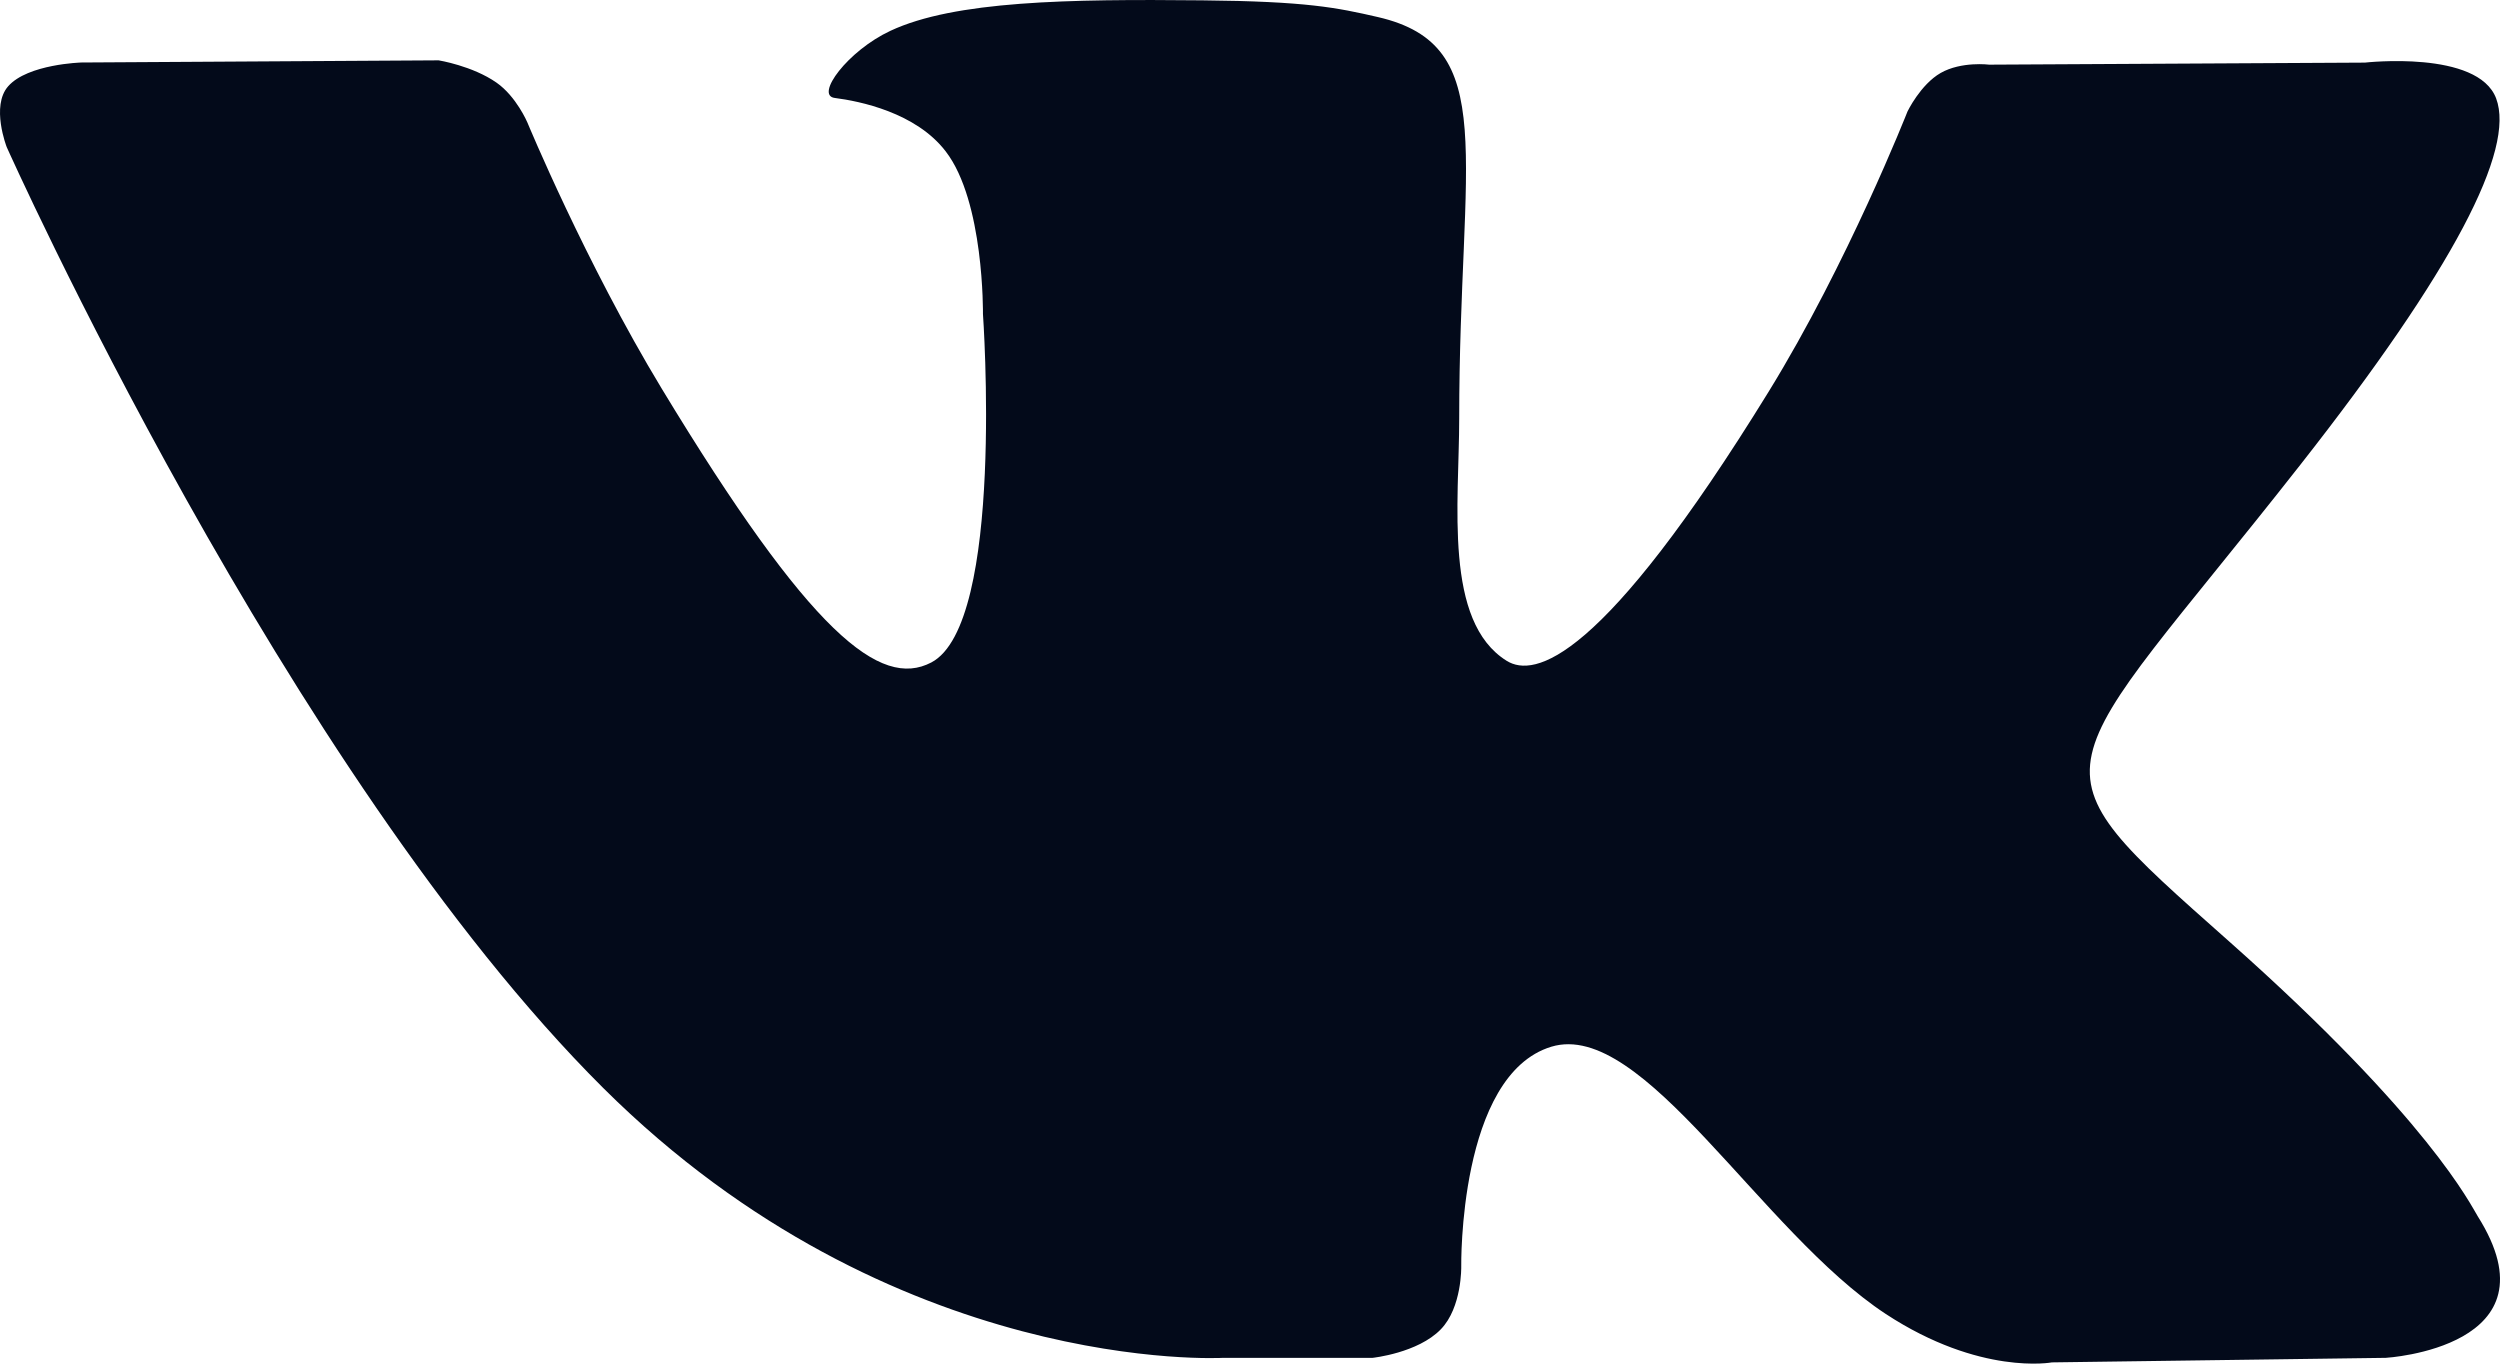
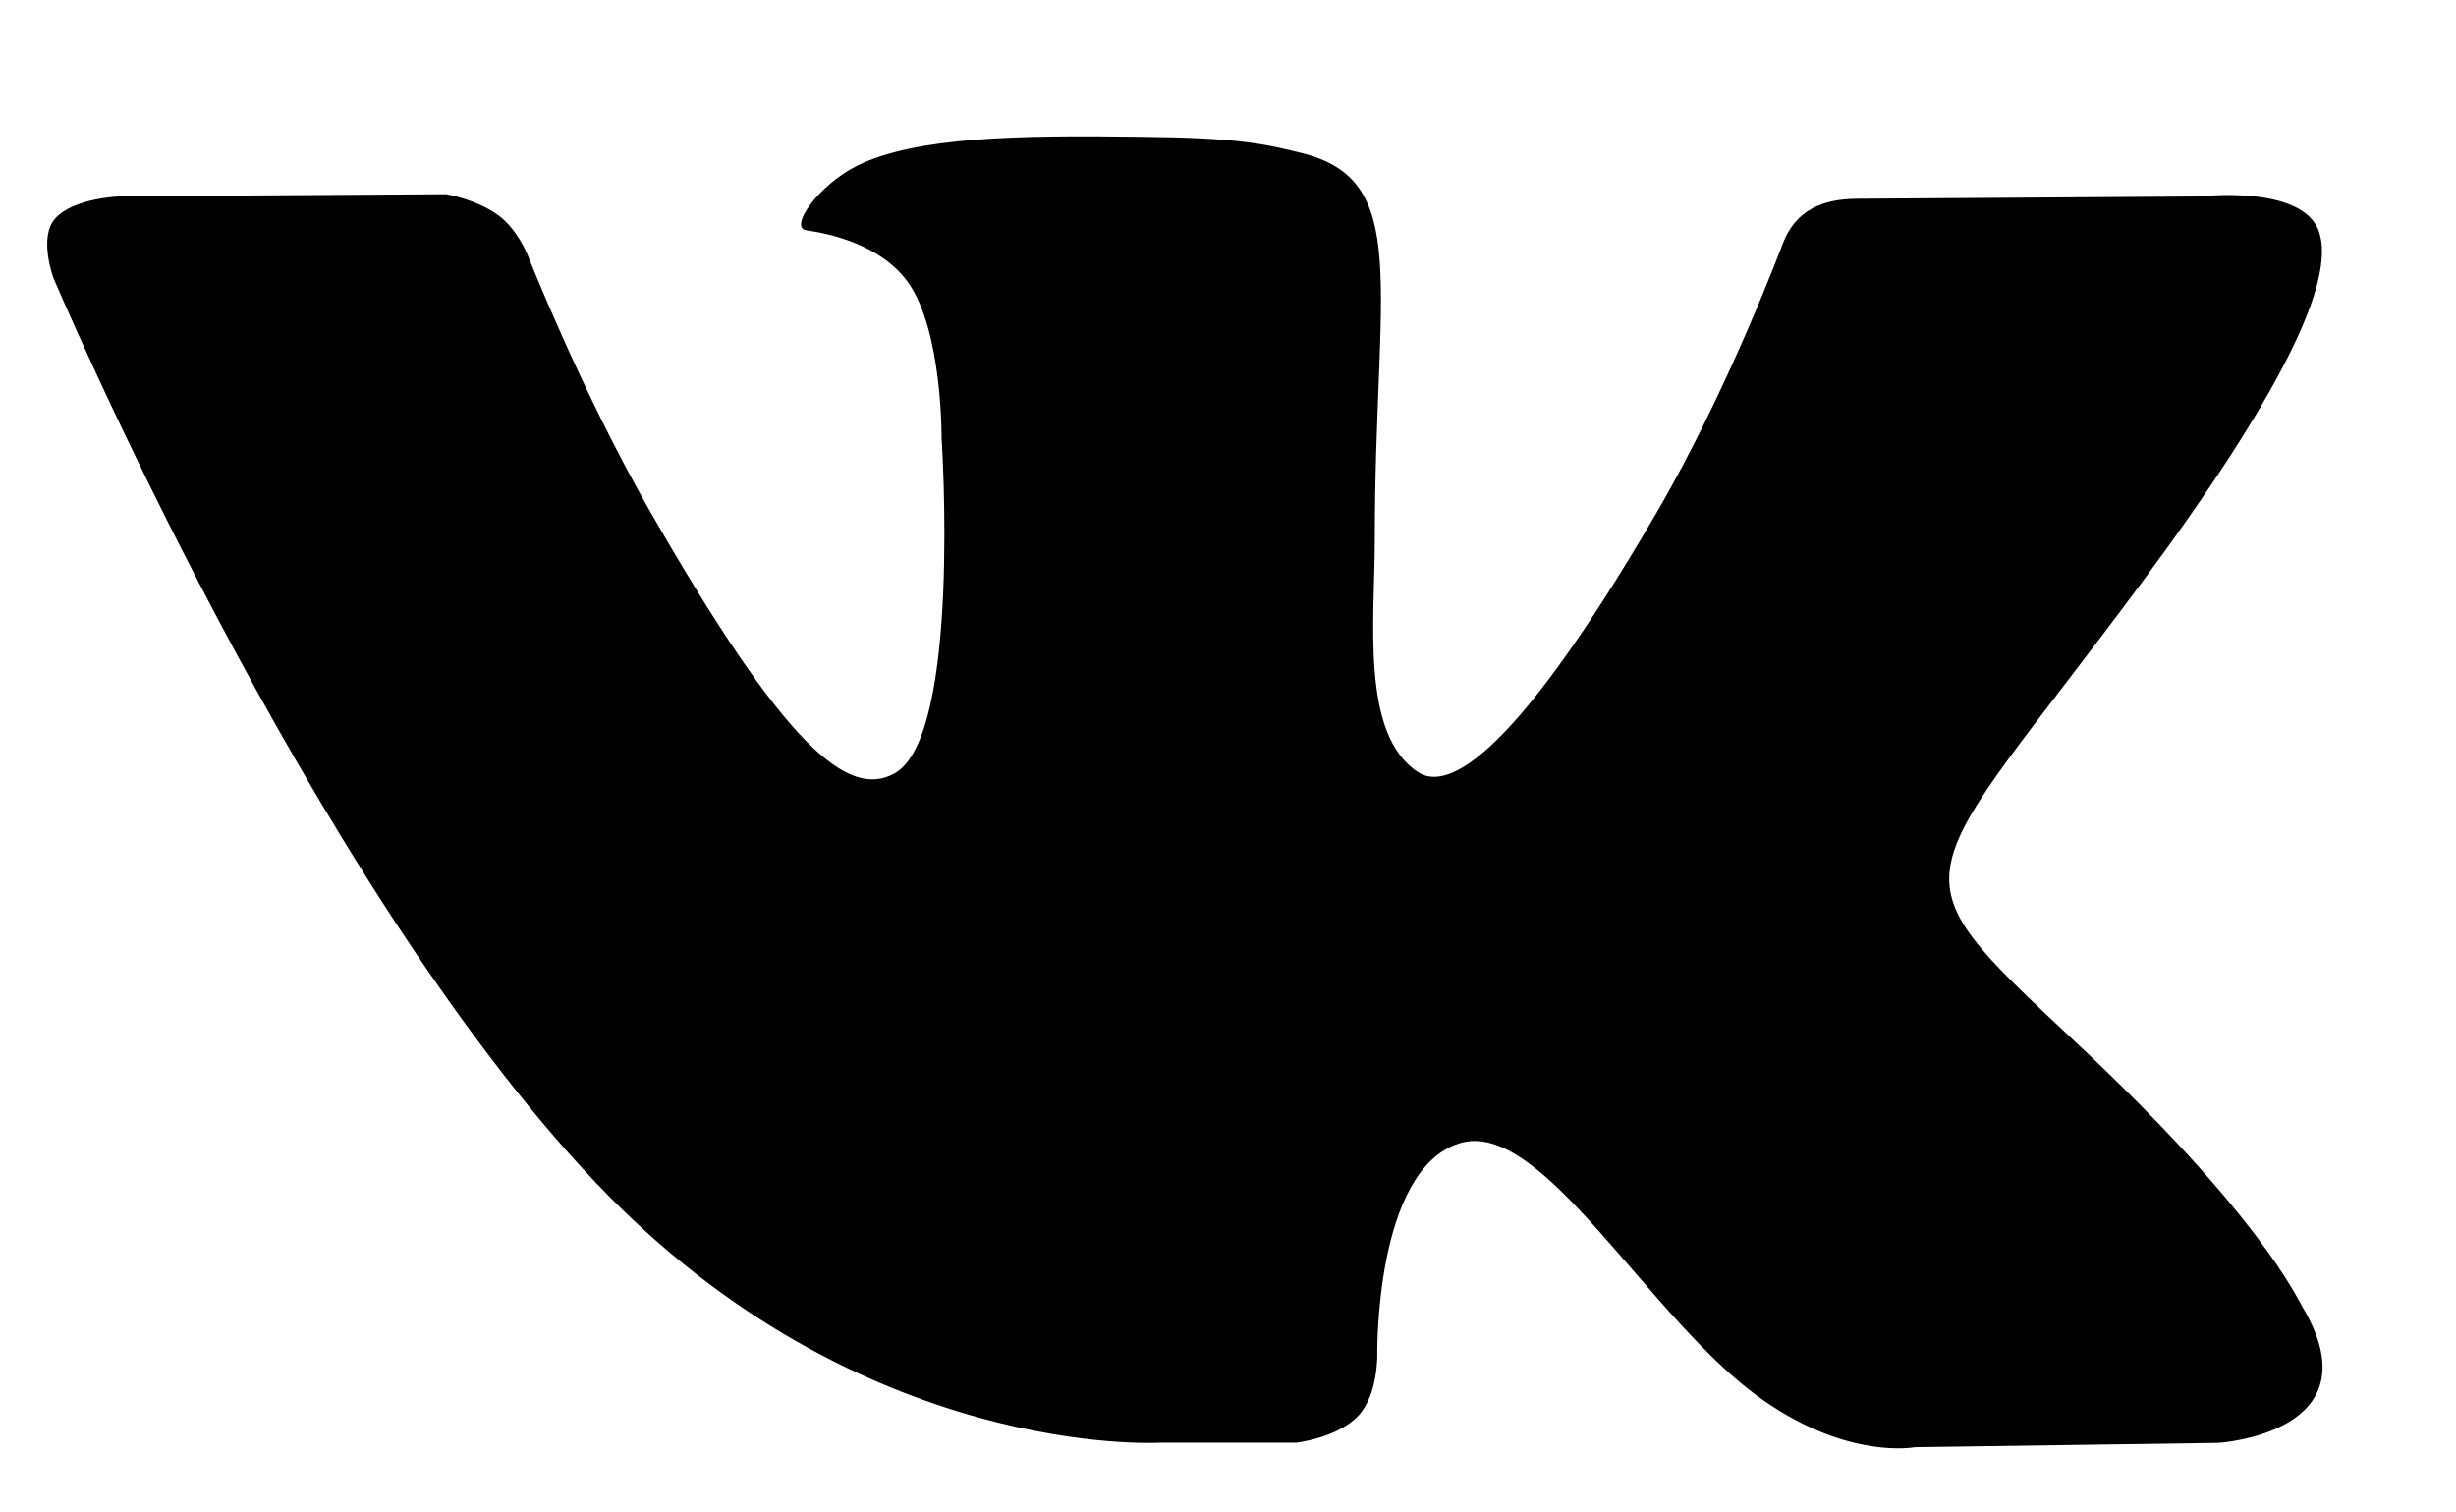
- <svg xmlns="http://www.w3.org/2000/svg" width="22" height="12" viewBox="0 0 22 12" fill="none">
-   <path d="M21.804 10.703C21.745 10.609 21.379 9.849 19.619 8.287C17.776 6.652 18.024 6.917 20.243 4.09C21.595 2.368 22.135 1.316 21.966 0.866C21.805 0.438 20.811 0.551 20.811 0.551L17.505 0.569C17.505 0.569 17.261 0.538 17.078 0.642C16.9 0.744 16.786 0.981 16.786 0.981C16.786 0.981 16.262 2.314 15.564 3.447C14.091 5.838 13.501 5.964 13.26 5.816C12.701 5.47 12.841 4.425 12.841 3.683C12.841 1.366 13.208 0.4 12.125 0.15C11.764 0.067 11.5 0.012 10.58 0.003C9.4 -0.009 8.401 0.007 7.836 0.271C7.459 0.447 7.169 0.84 7.346 0.862C7.565 0.89 8.06 0.99 8.322 1.332C8.662 1.772 8.65 2.763 8.65 2.763C8.65 2.763 8.845 5.491 8.195 5.83C7.748 6.063 7.136 5.588 5.822 3.418C5.15 2.307 4.641 1.078 4.641 1.078C4.641 1.078 4.544 0.849 4.369 0.727C4.157 0.579 3.86 0.531 3.86 0.531L0.717 0.55C0.717 0.55 0.245 0.563 0.072 0.759C-0.082 0.933 0.059 1.294 0.059 1.294C0.059 1.294 2.521 6.798 5.307 9.573C7.863 12.116 10.765 11.949 10.765 11.949H12.079C12.079 11.949 12.477 11.907 12.679 11.698C12.866 11.506 12.859 11.146 12.859 11.146C12.859 11.146 12.833 9.46 13.652 9.211C14.46 8.967 15.496 10.841 16.595 11.563C17.426 12.108 18.057 11.989 18.057 11.989L20.995 11.949C20.995 11.949 22.533 11.859 21.804 10.703Z" fill="#030A1A" />
+ <svg xmlns="http://www.w3.org/2000/svg" width="13" height="8" viewBox="0 0 13 8" fill="none">
+   <path d="M7.723 6.052C8.165 5.909 8.732 6.996 9.336 7.413C9.788 7.728 10.135 7.66 10.135 7.66L11.743 7.637C11.743 7.637 12.584 7.585 12.187 6.917C12.154 6.862 11.954 6.422 10.989 5.518C9.981 4.572 10.118 4.725 11.332 3.09C12.071 2.093 12.367 1.484 12.274 1.224C12.186 0.975 11.642 1.04 11.642 1.04L9.831 1.052C9.654 1.053 9.505 1.107 9.436 1.291C9.435 1.293 9.149 2.062 8.767 2.716C7.961 4.1 7.639 4.174 7.506 4.087C7.2 3.887 7.277 3.283 7.277 2.854C7.277 1.512 7.477 0.953 6.886 0.809C6.688 0.76 6.543 0.729 6.039 0.724C5.394 0.715 4.847 0.724 4.537 0.877C4.331 0.98 4.173 1.206 4.269 1.219C4.389 1.236 4.659 1.293 4.804 1.491C4.989 1.746 4.984 2.319 4.984 2.319C4.984 2.319 5.09 3.899 4.734 4.094C4.489 4.229 4.155 3.955 3.436 2.698C3.069 2.055 2.791 1.345 2.791 1.345C2.791 1.345 2.737 1.213 2.64 1.141C2.524 1.055 2.362 1.028 2.362 1.028L0.643 1.039C0.643 1.039 0.384 1.046 0.289 1.16C0.205 1.261 0.282 1.469 0.282 1.469C0.282 1.469 1.629 4.656 3.155 6.261C4.553 7.734 6.142 7.636 6.142 7.636H6.862C6.862 7.636 7.08 7.611 7.191 7.492C7.294 7.381 7.29 7.172 7.29 7.172C7.29 7.172 7.275 6.195 7.723 6.052Z" fill="currentColor" />
</svg>
